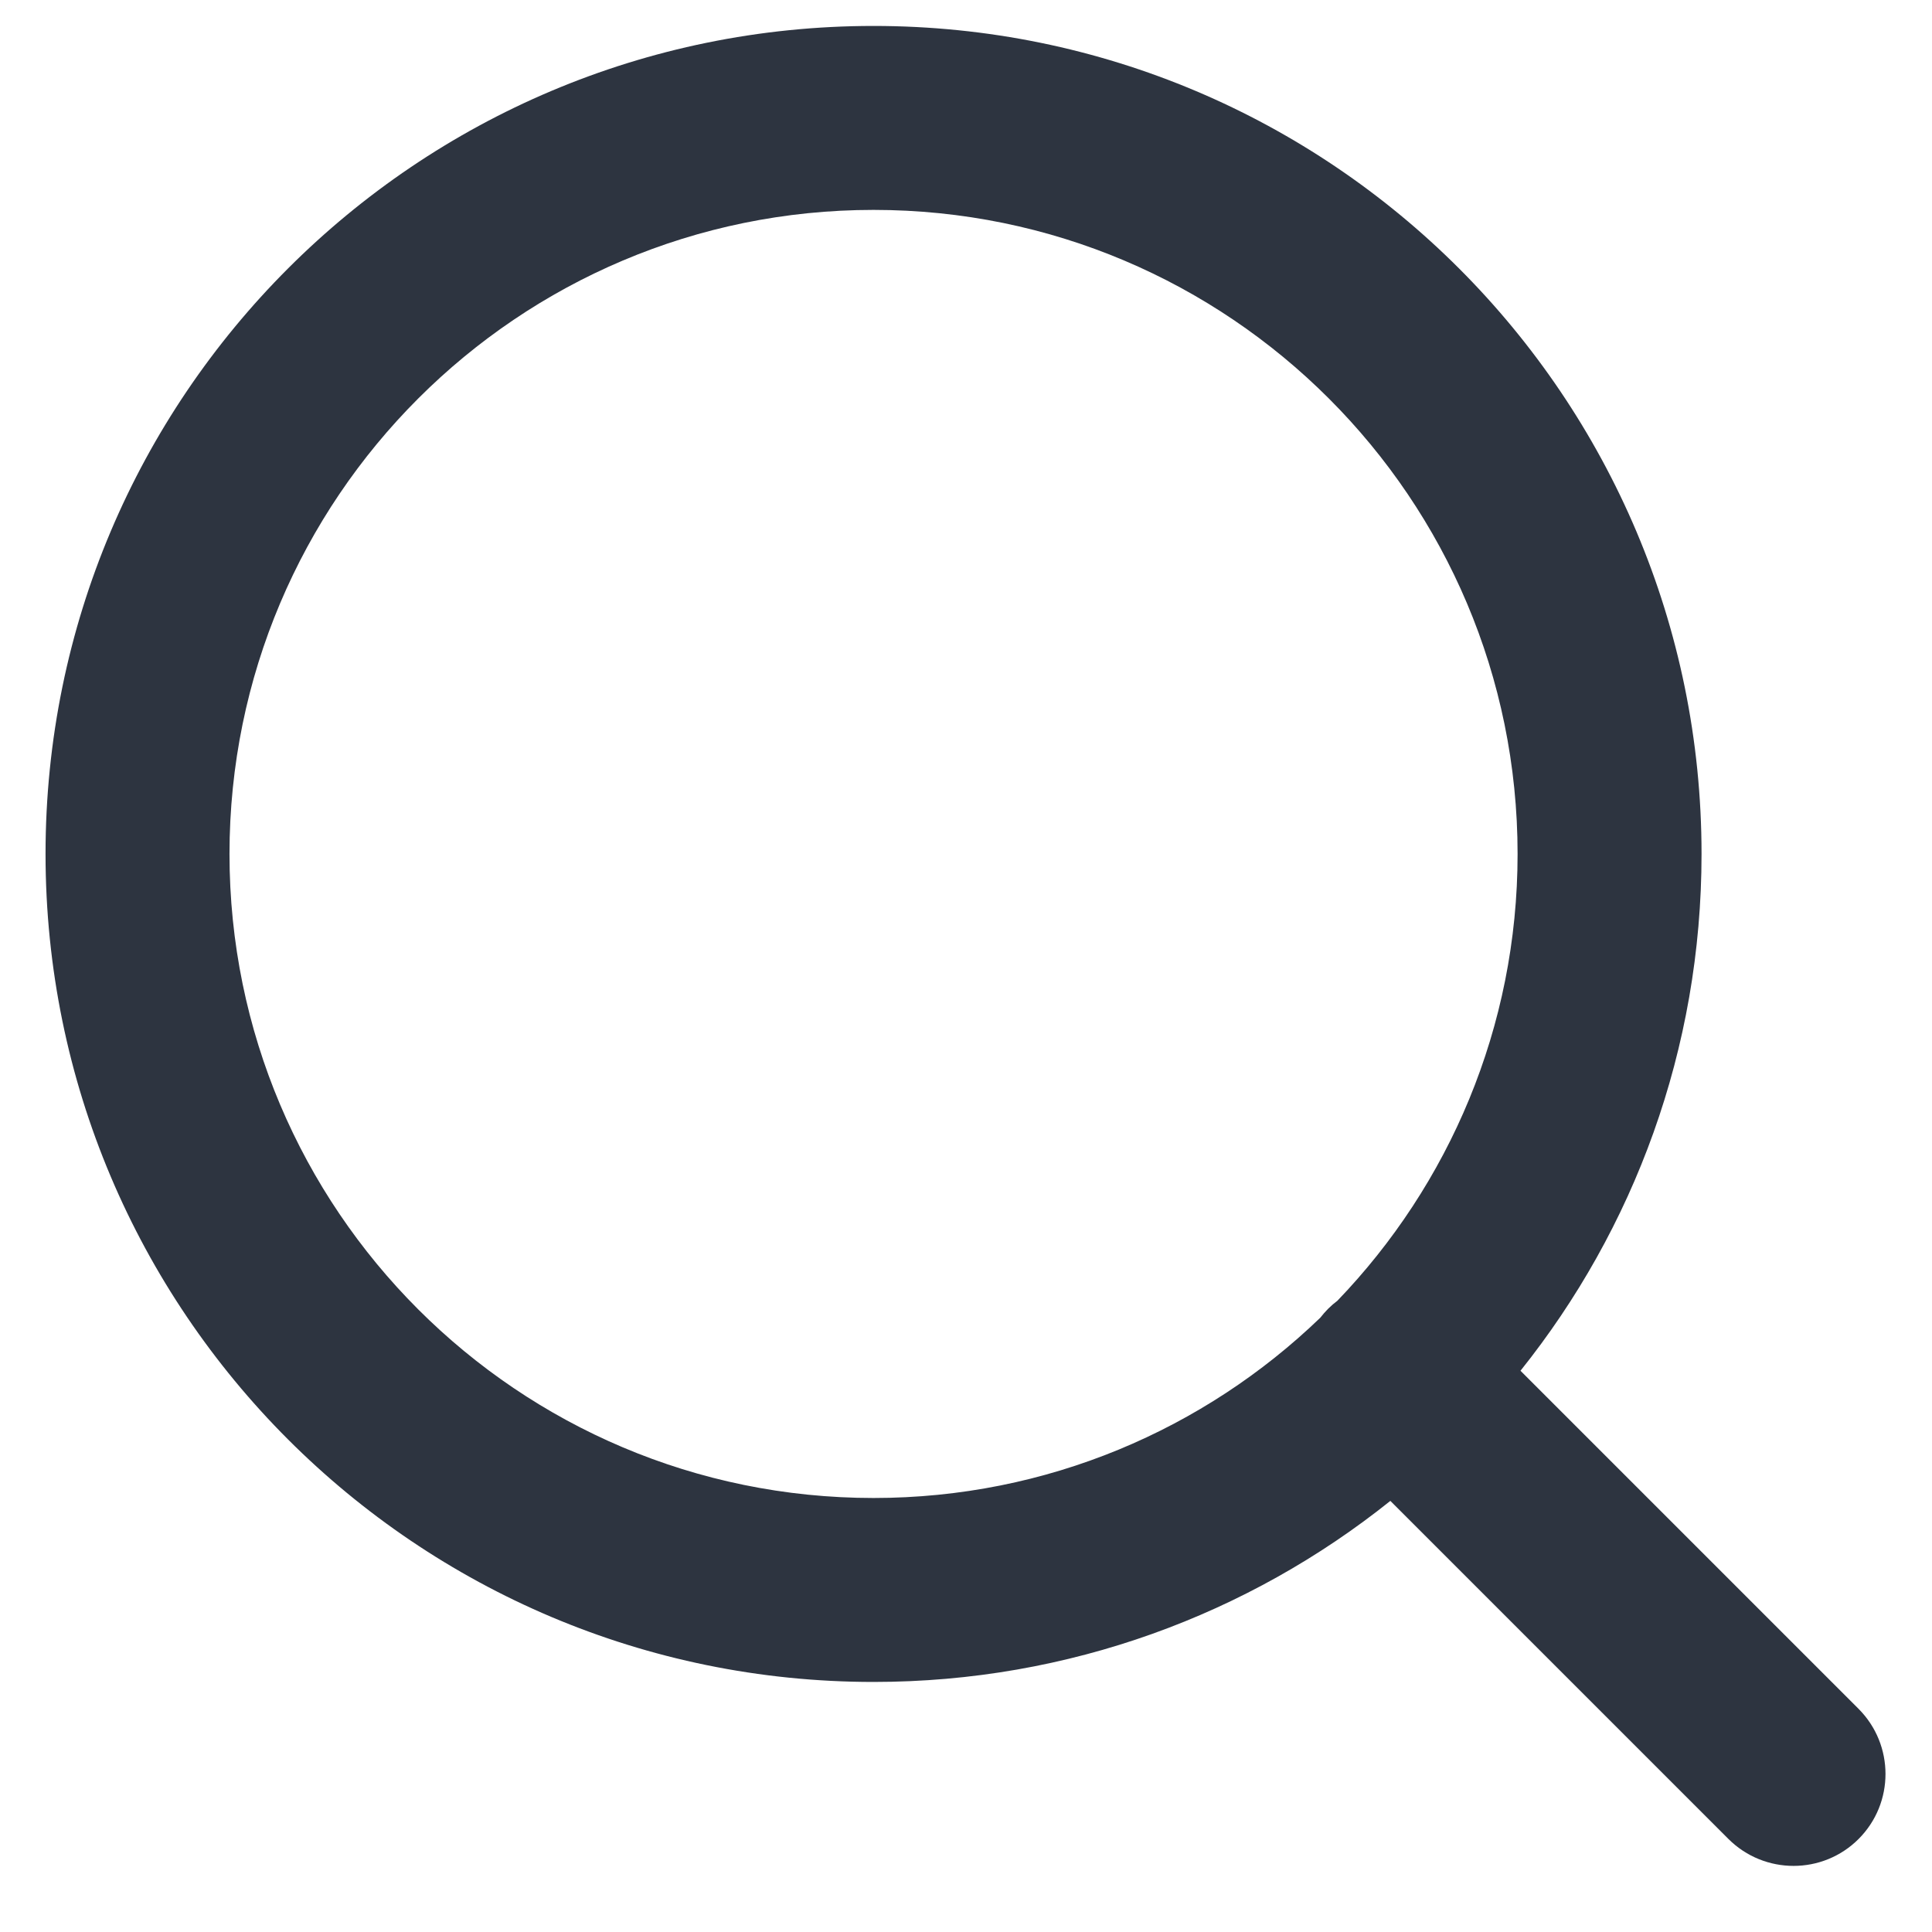
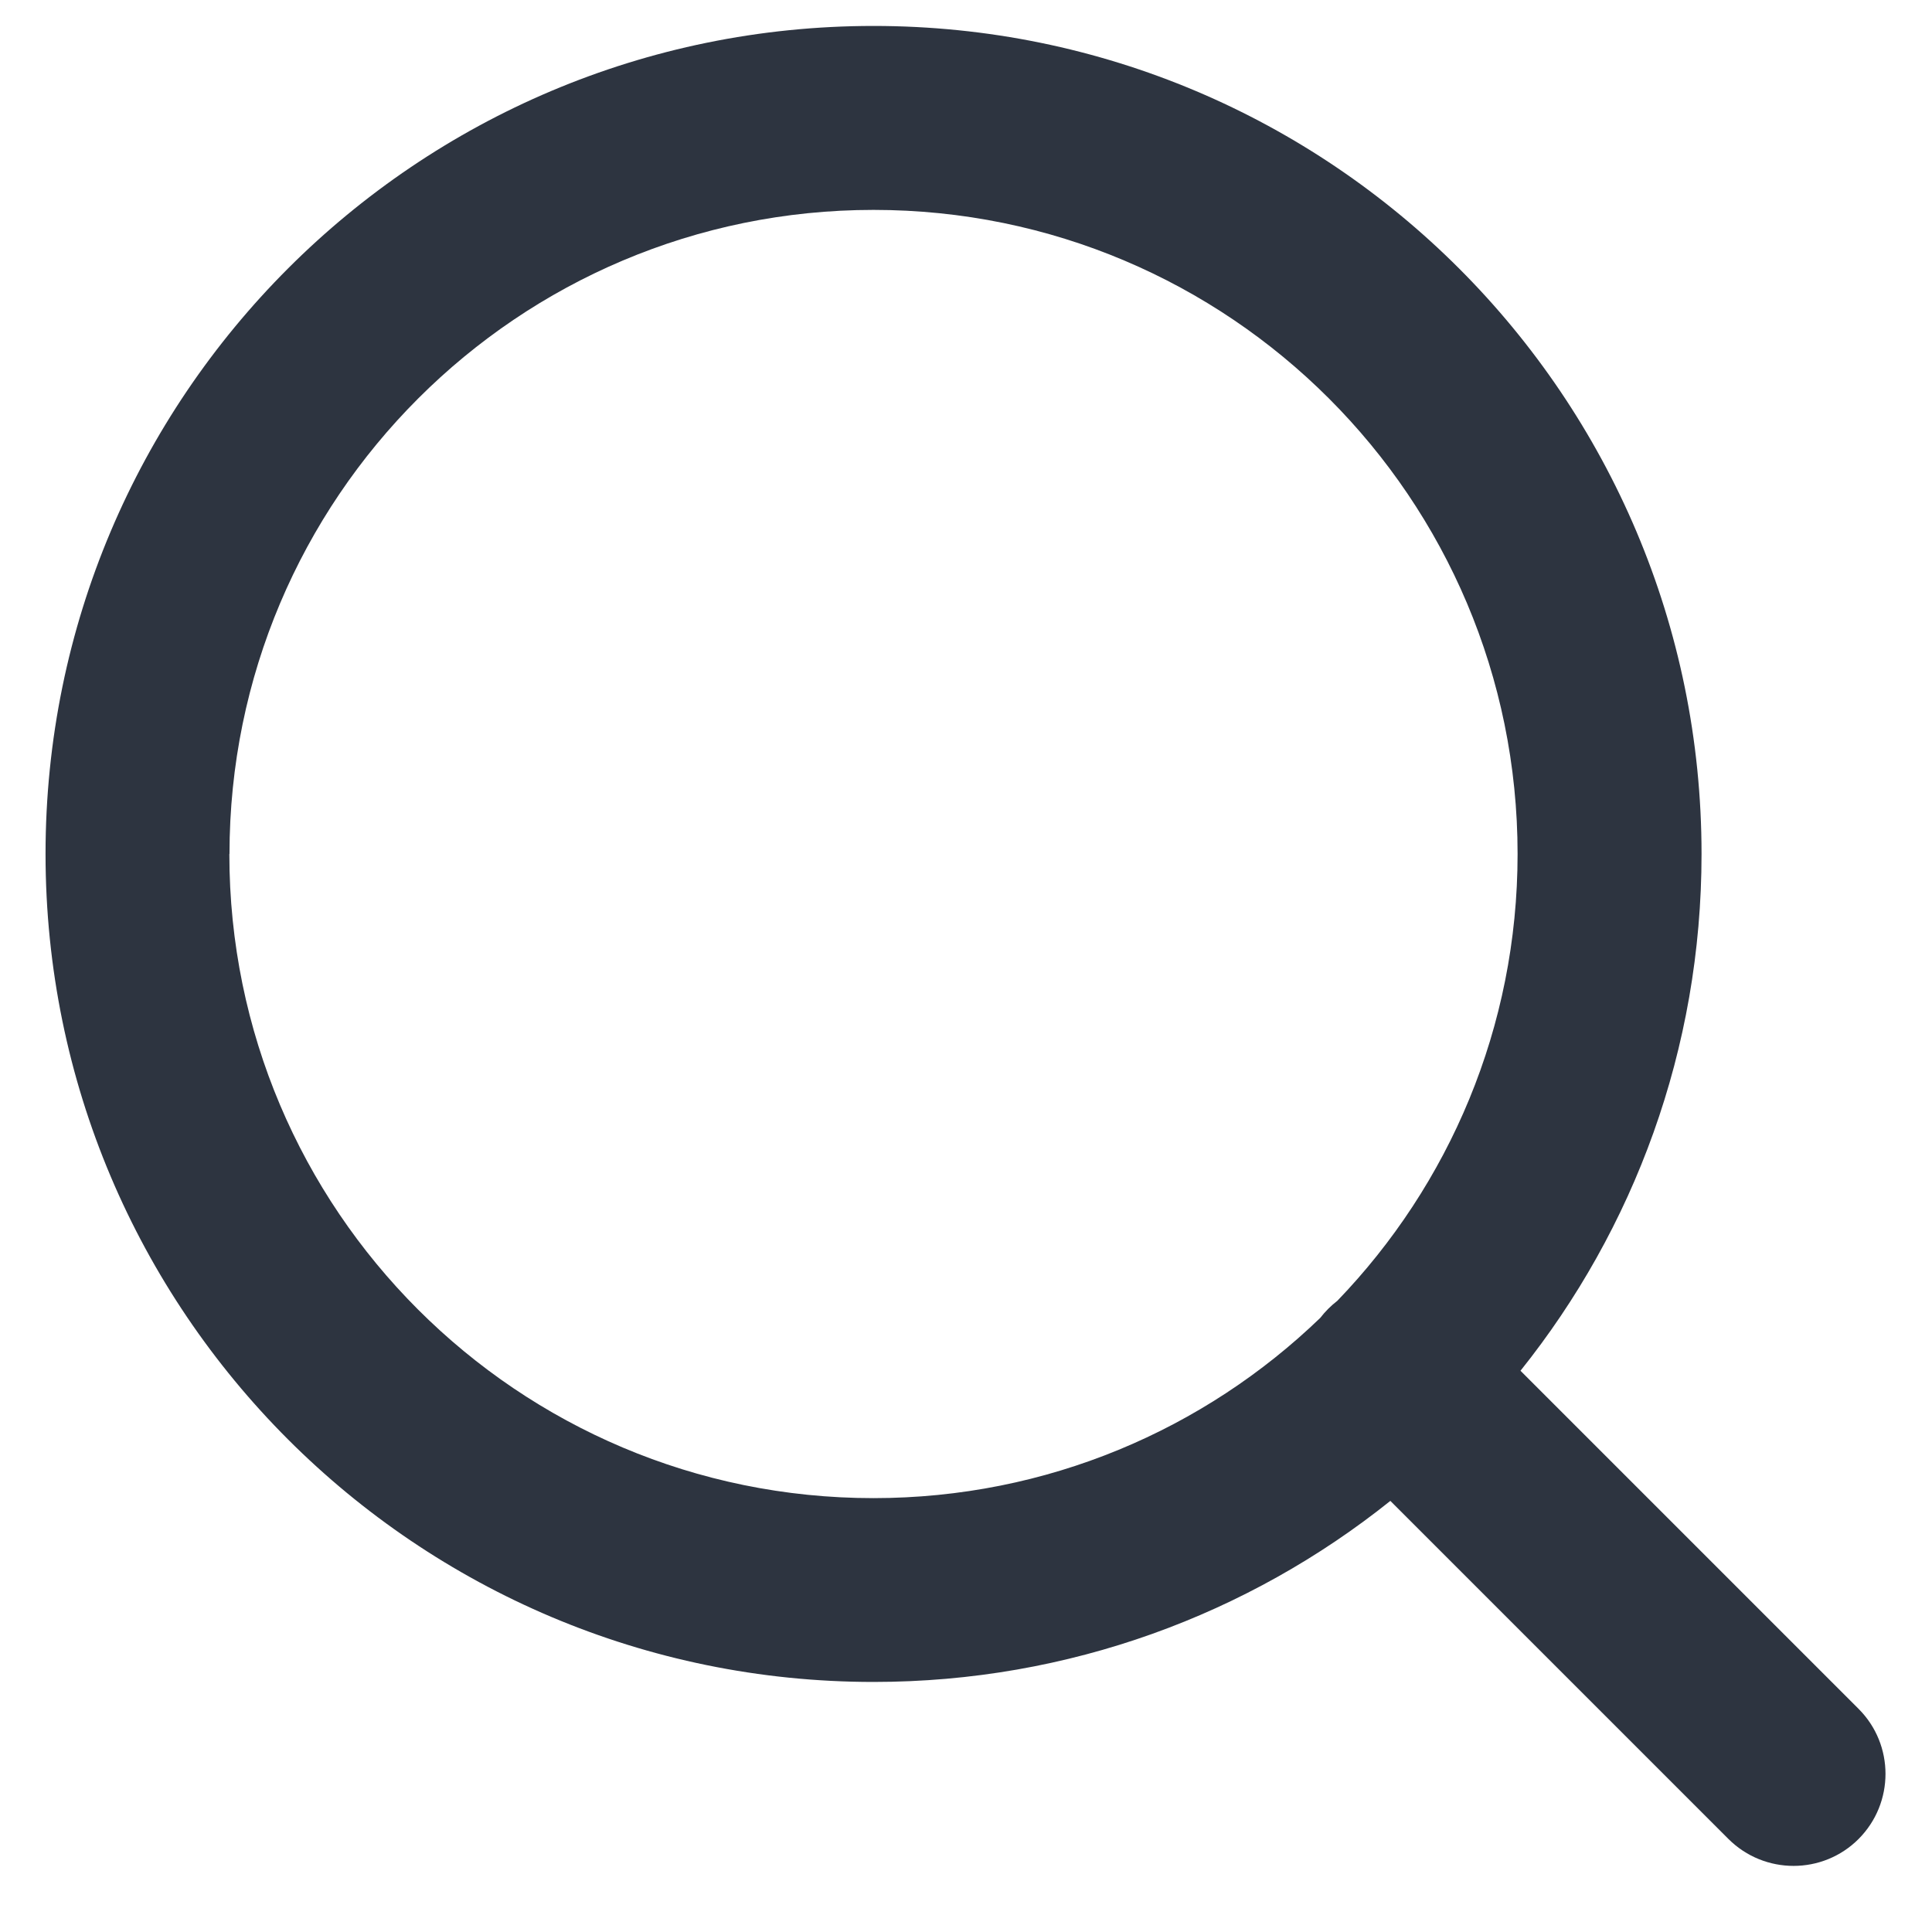
- <svg xmlns="http://www.w3.org/2000/svg" width="14" height="14" viewBox="0 0 14 14" fill="none">
-   <path fill-rule="evenodd" clip-rule="evenodd" d="M1.663 6.188C1.663 3.611 3.753 1.521 6.33 1.521C8.907 1.521 10.997 3.611 10.997 6.188C10.997 7.445 10.499 8.586 9.691 9.426C9.668 9.443 9.646 9.462 9.625 9.483C9.604 9.504 9.585 9.526 9.567 9.549C8.728 10.357 7.587 10.855 6.33 10.855C3.753 10.855 1.663 8.765 1.663 6.188ZM10.075 10.876C9.049 11.697 7.747 12.188 6.33 12.188C3.016 12.188 0.33 9.502 0.33 6.188C0.33 2.874 3.016 0.188 6.33 0.188C9.644 0.188 12.33 2.874 12.33 6.188C12.33 7.605 11.839 8.907 11.018 9.933L13.468 12.383C13.728 12.644 13.728 13.066 13.468 13.326C13.208 13.586 12.786 13.586 12.525 13.326L10.075 10.876Z" fill="#2D3440" />
+ <svg xmlns="http://www.w3.org/2000/svg" width="14" height="14" fill="none">
+   <path fill-rule="evenodd" clip-rule="evenodd" d="M1.663 6.188c0-2.577 2.089-4.667 4.667-4.667s4.667 2.089 4.667 4.667c0 1.257-.497 2.398-1.306 3.238a.672.672 0 0 0-.066.058.672.672 0 0 0-.058.066c-.839.809-1.98 1.306-3.238 1.306-2.577 0-4.667-2.089-4.667-4.667Zm8.412 4.688c-1.026.821-2.328 1.312-3.745 1.312-3.314 0-6-2.686-6-6 0-3.314 2.686-6 6-6s6 2.686 6 6c0 1.417-.491 2.719-1.312 3.745l2.45 2.45c.26.26.26.682 0 .943-.26.26-.682.26-.943 0l-2.45-2.45Z" fill="#2D3440" />
</svg>
